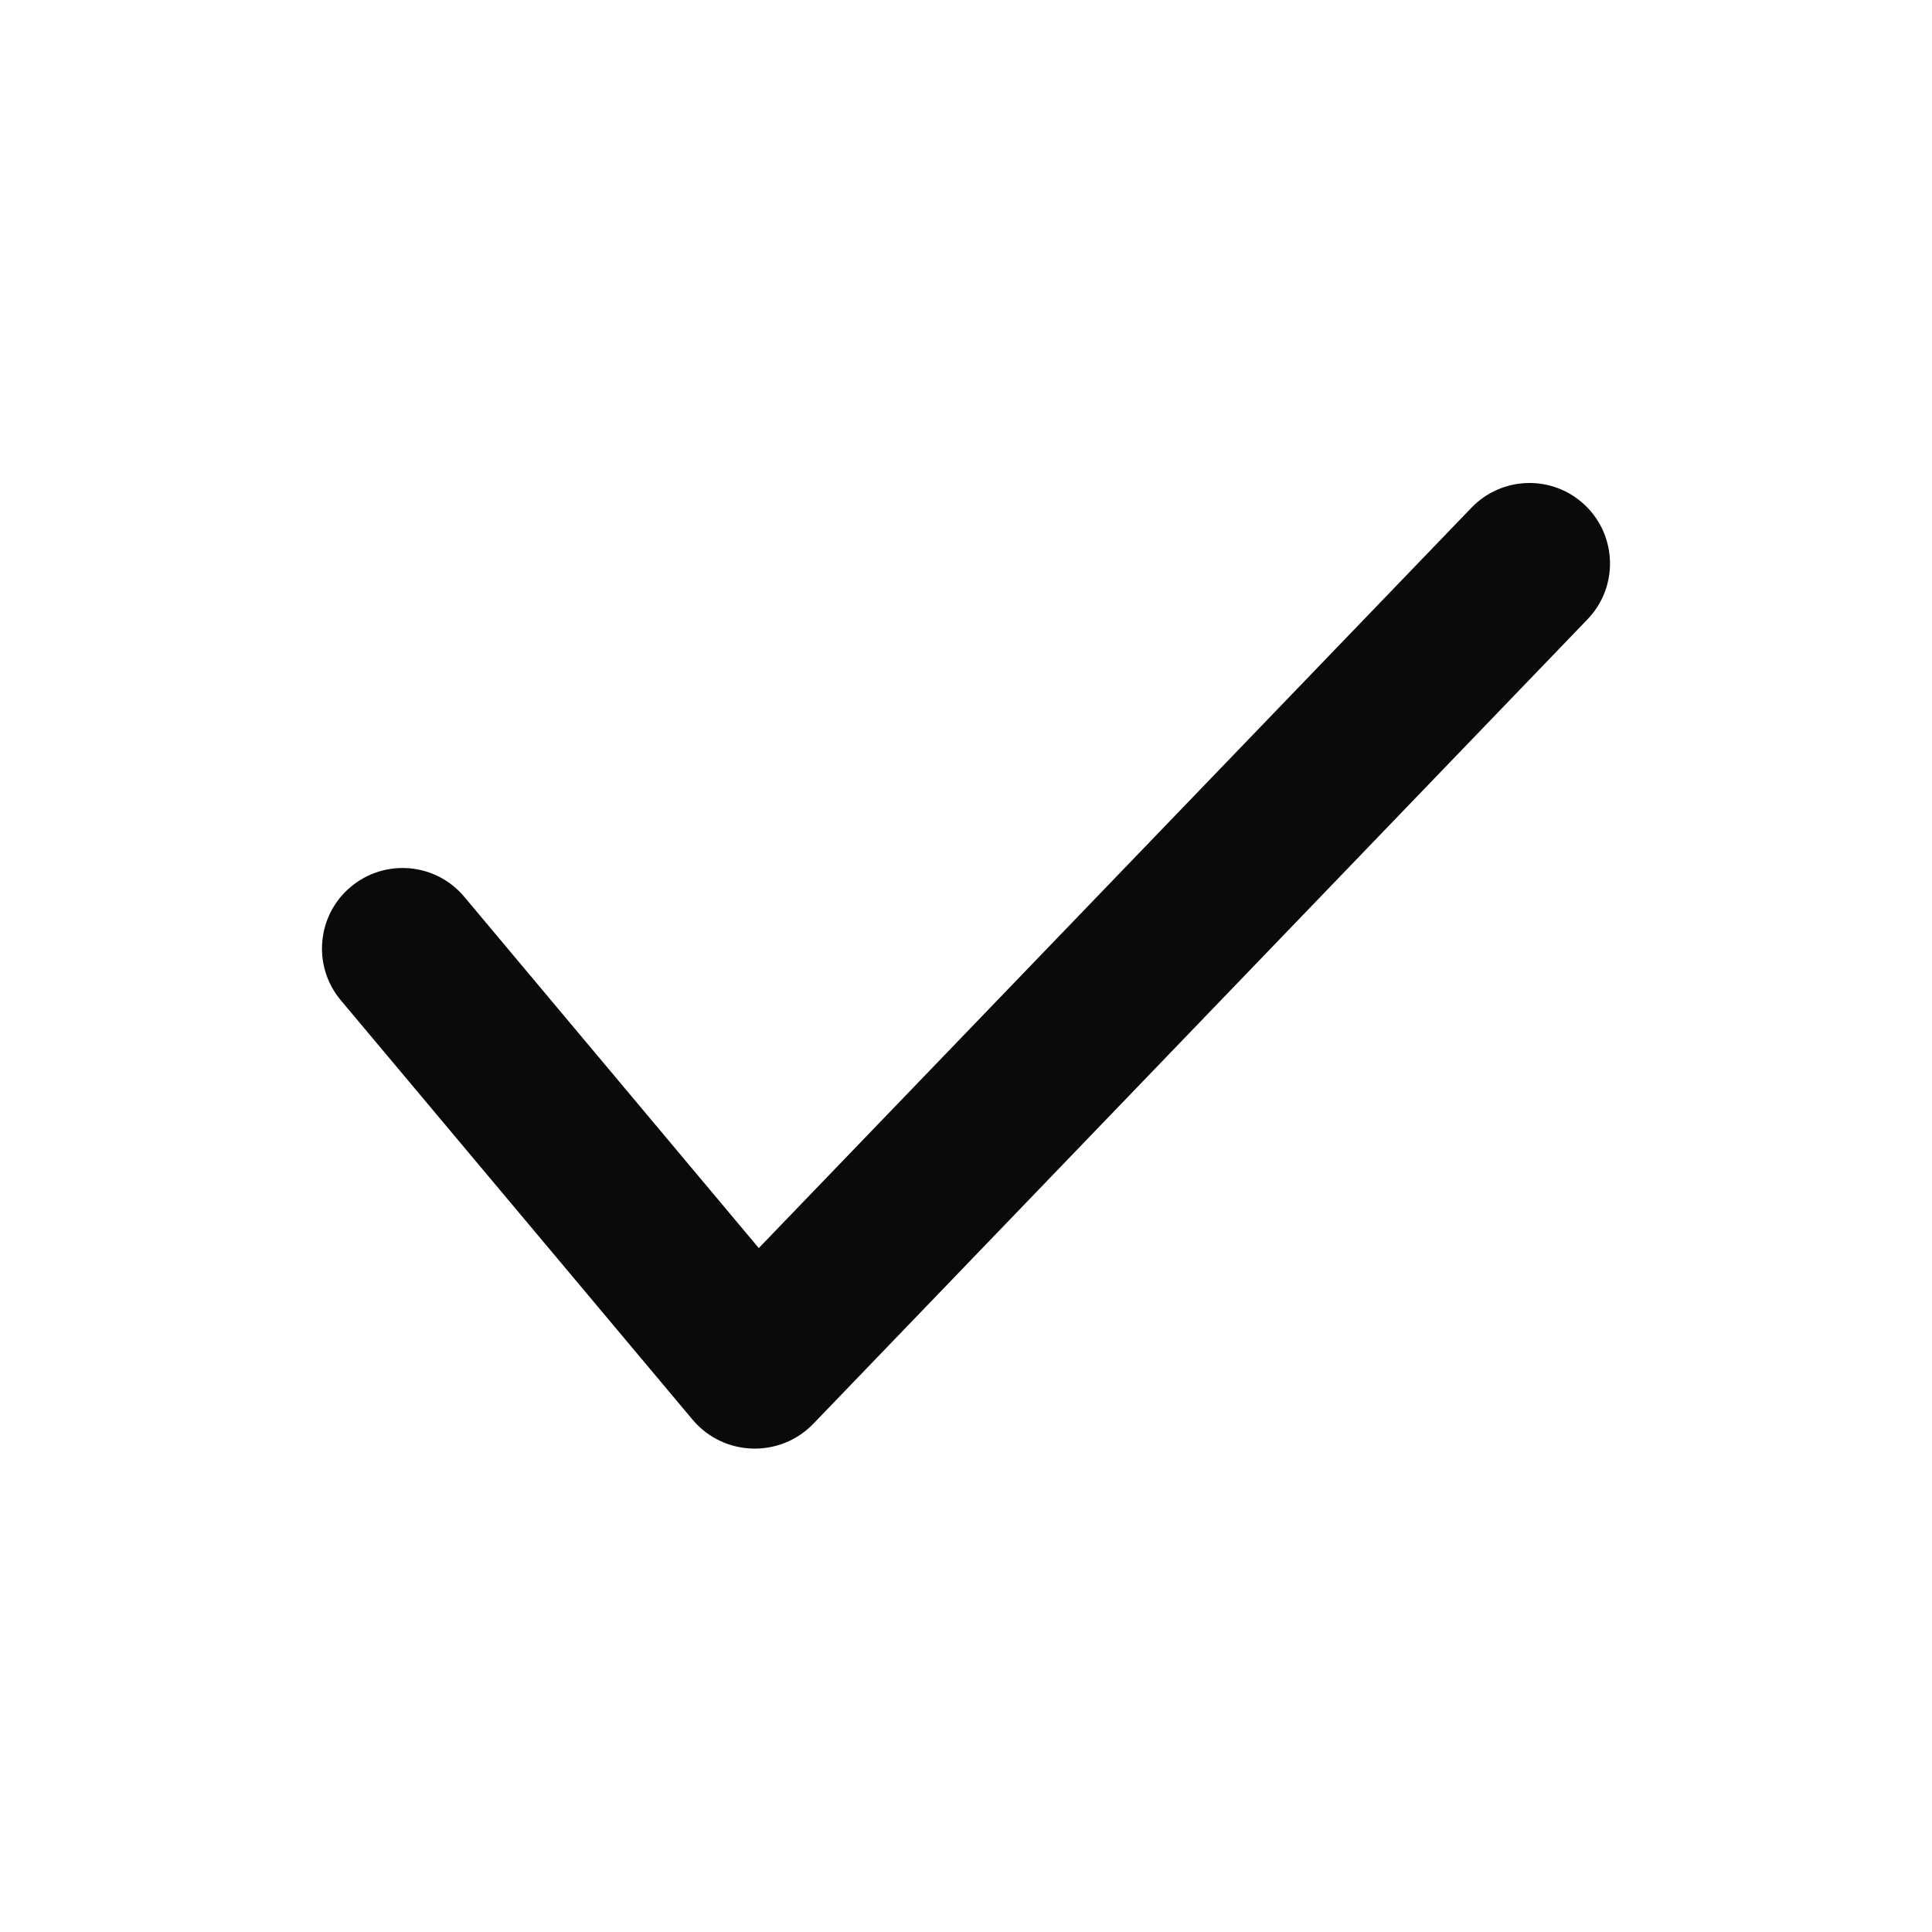
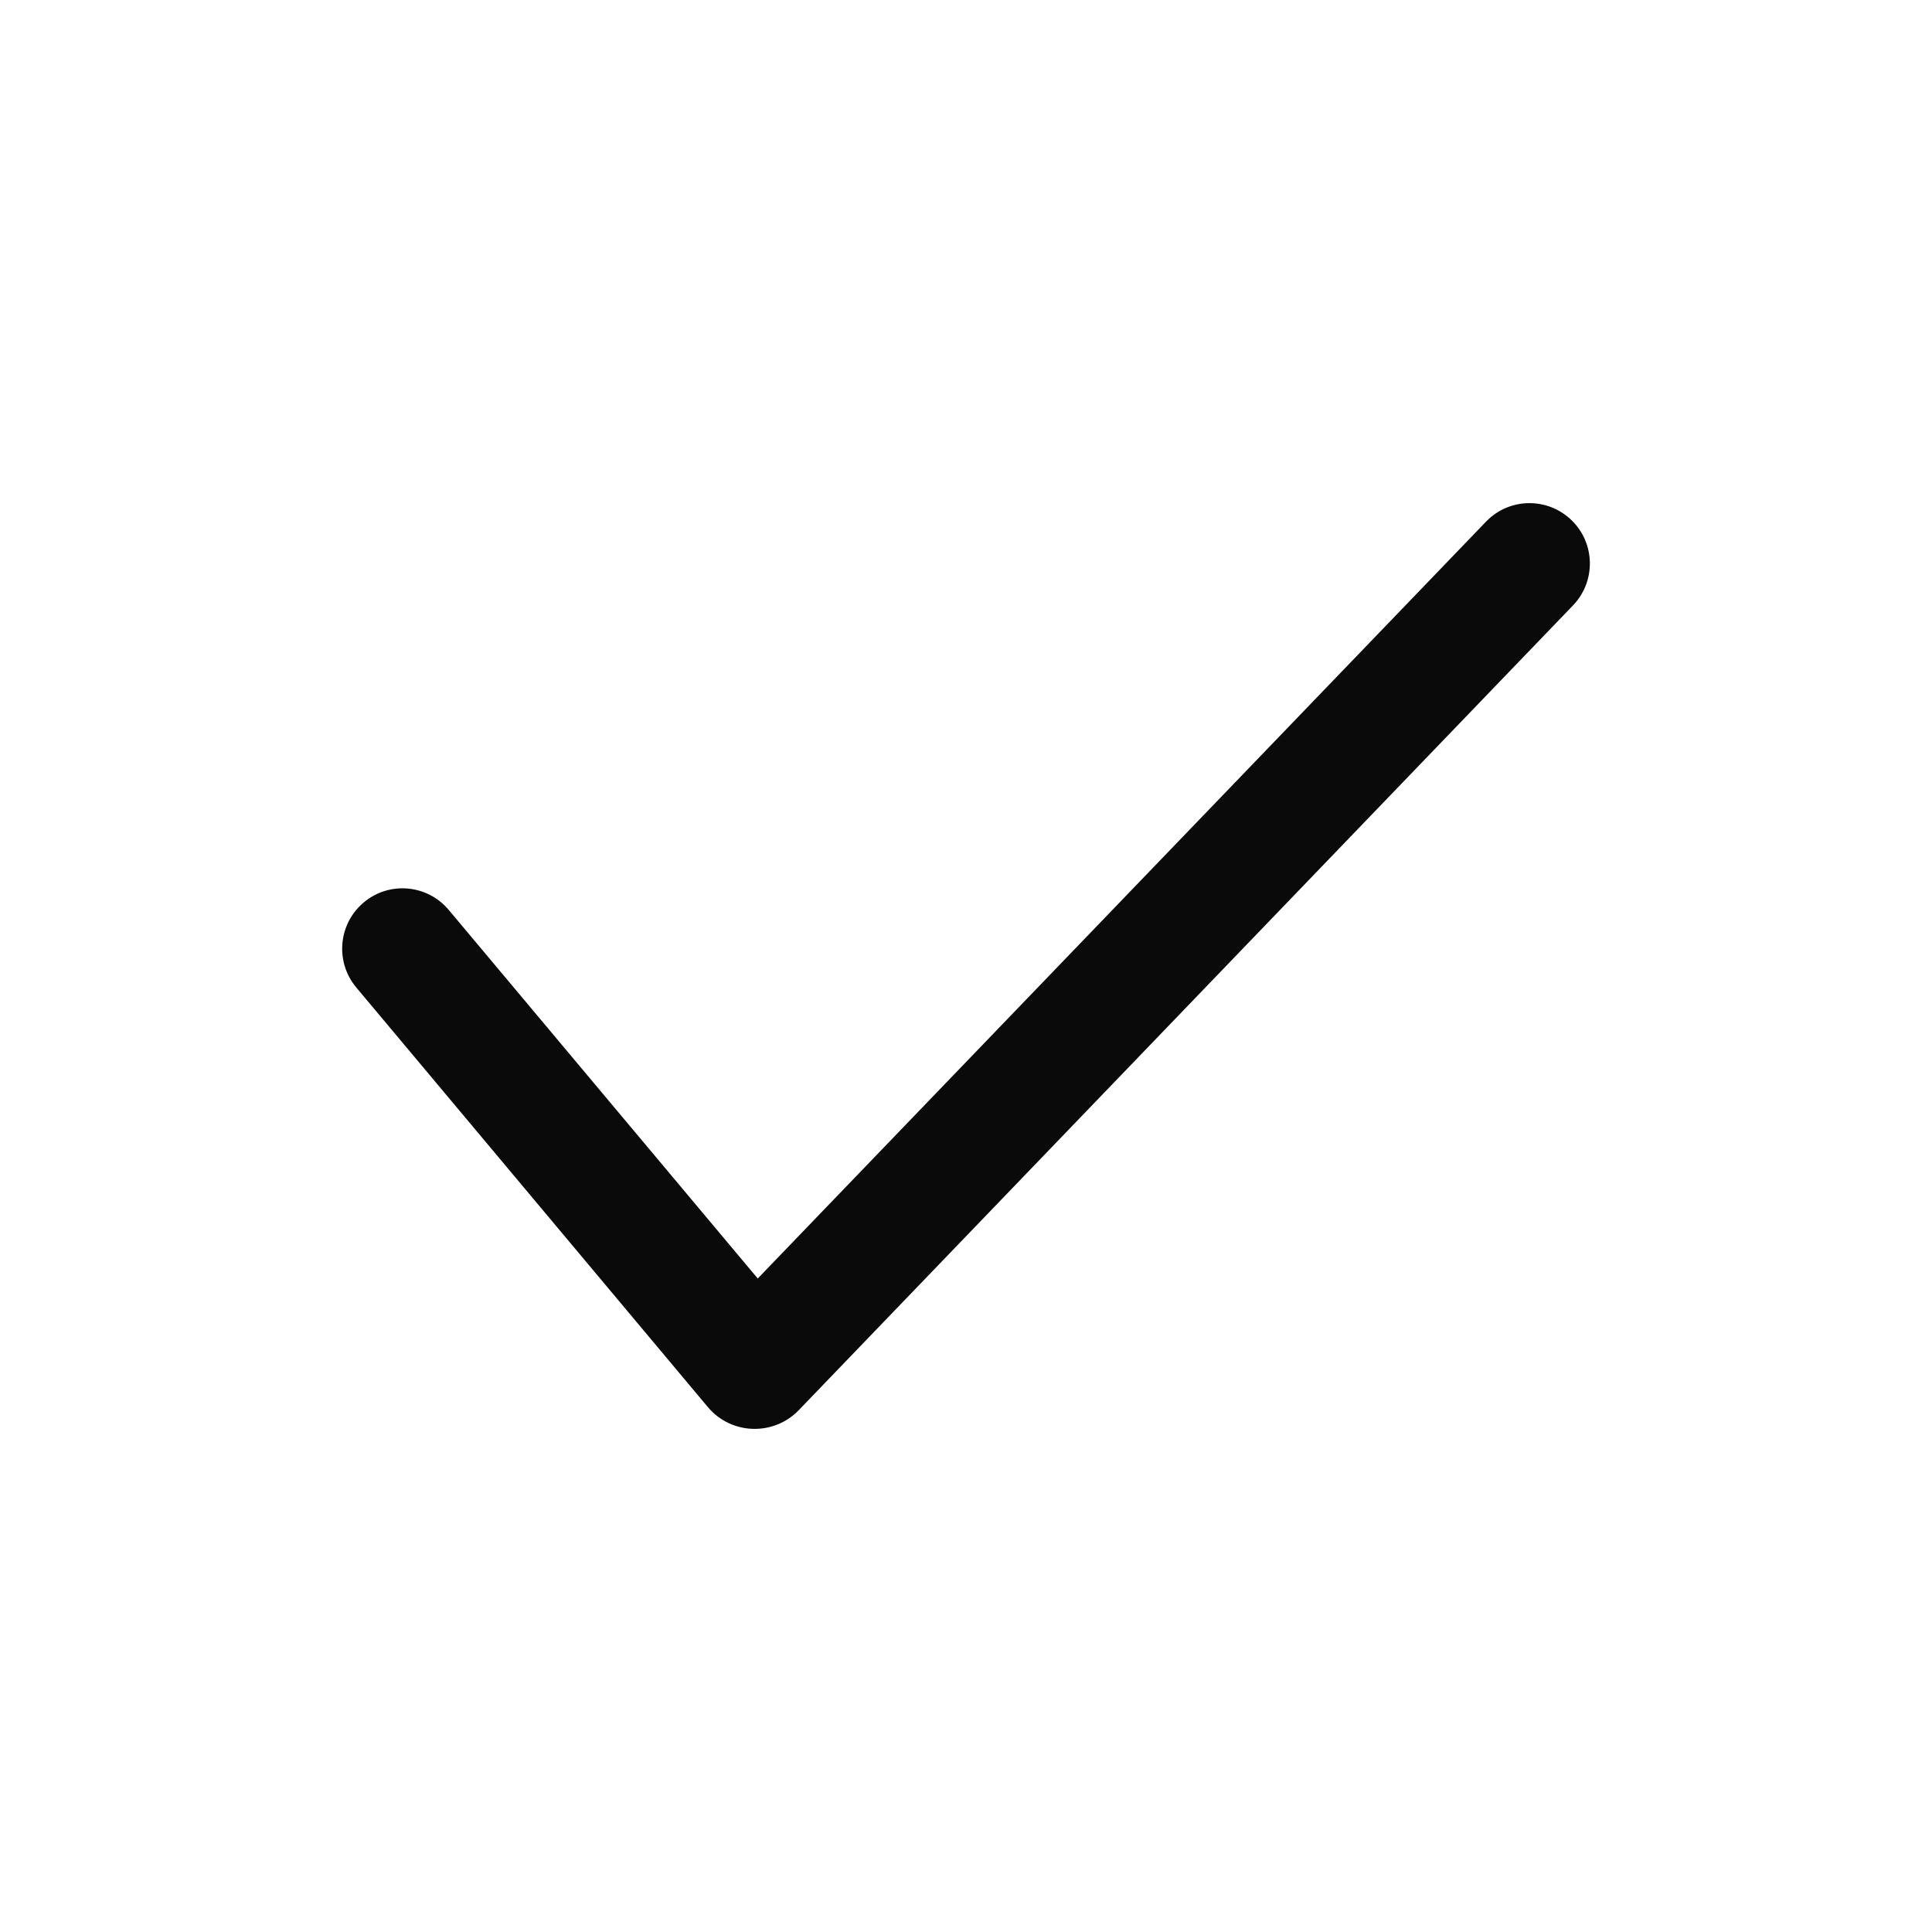
<svg xmlns="http://www.w3.org/2000/svg" width="24" height="24" viewBox="0 0 24 24" fill="none">
-   <path d="M18.279 6.307C18.662 5.909 19.295 5.896 19.693 6.279C20.091 6.662 20.104 7.295 19.721 7.693L10.104 17.686C9.687 18.118 8.987 18.094 8.602 17.634L4.233 12.425C3.879 12.002 3.934 11.371 4.357 11.017C4.781 10.662 5.412 10.716 5.767 11.14L9.426 15.504L18.279 6.307Z" fill="#0A0A0A" />
+   <path d="M18.46 6.48C18.747 6.181 19.222 6.173 19.52 6.46C19.819 6.747 19.827 7.223 19.54 7.521L9.923 17.517C9.61 17.842 9.083 17.825 8.793 17.479L4.426 12.267C4.16 11.95 4.201 11.476 4.519 11.21C4.836 10.944 5.308 10.986 5.574 11.303L9.413 15.882L18.46 6.48Z" fill="#0A0A0A" />
</svg>
